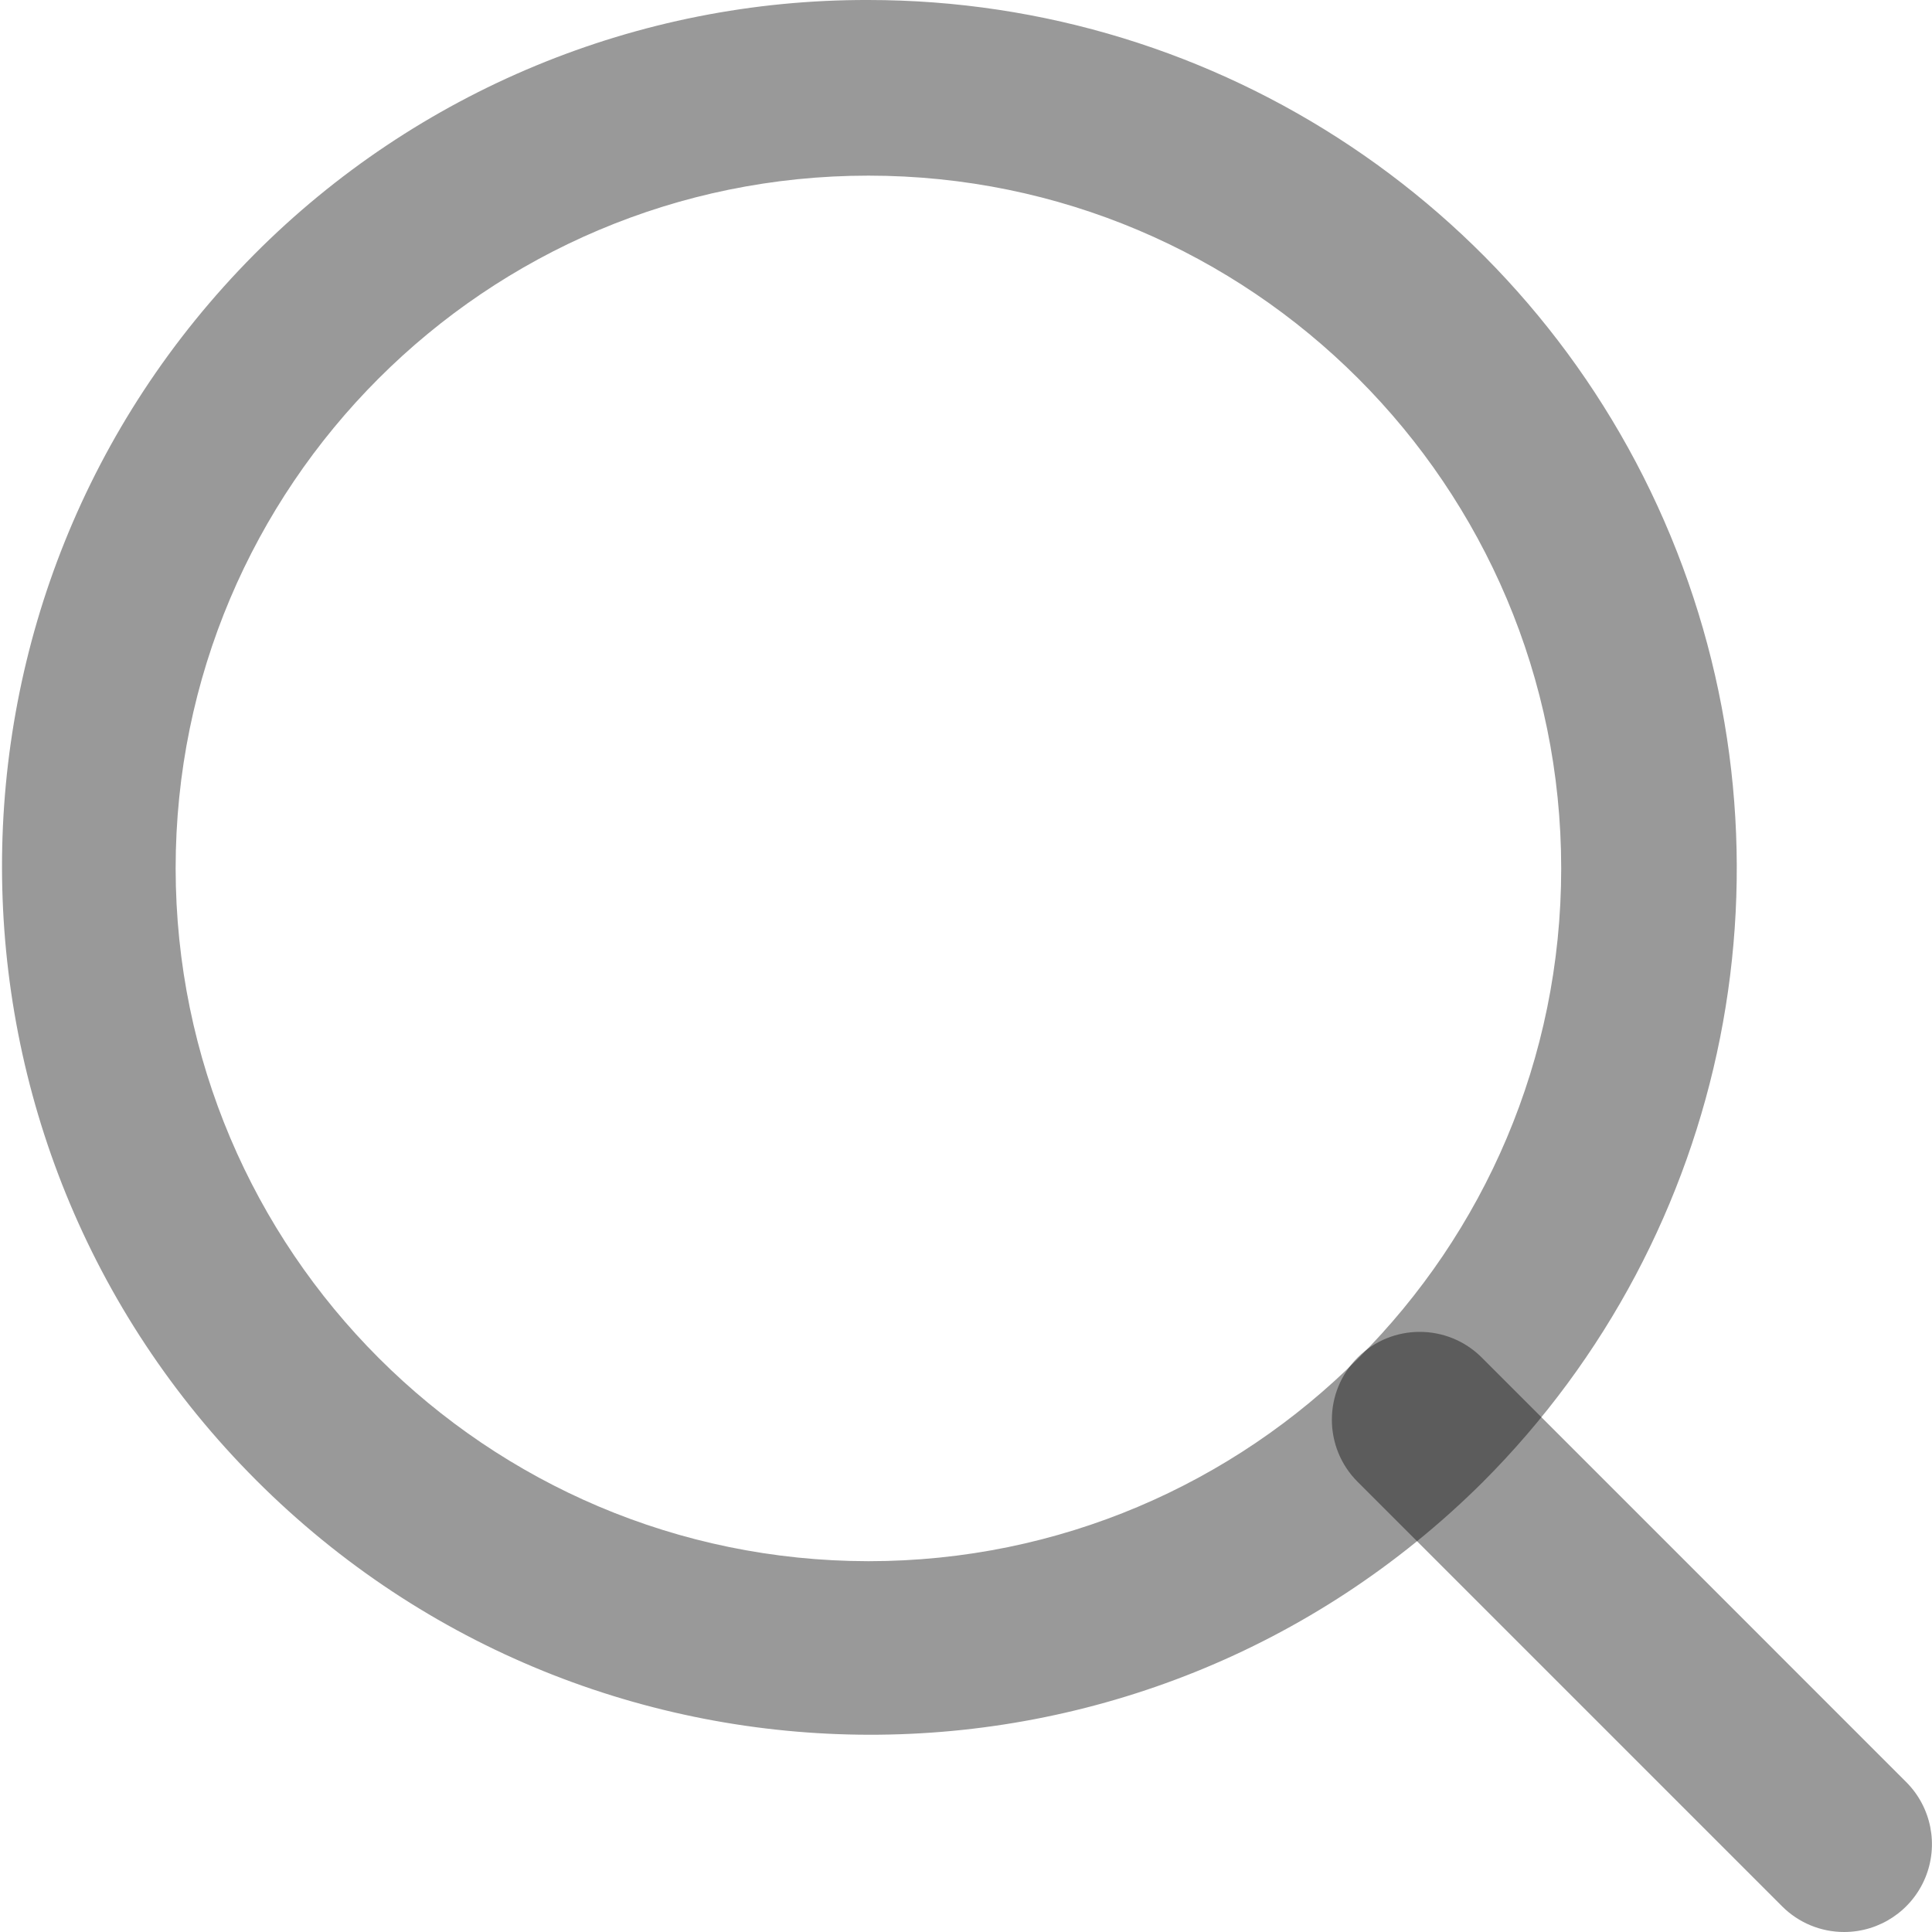
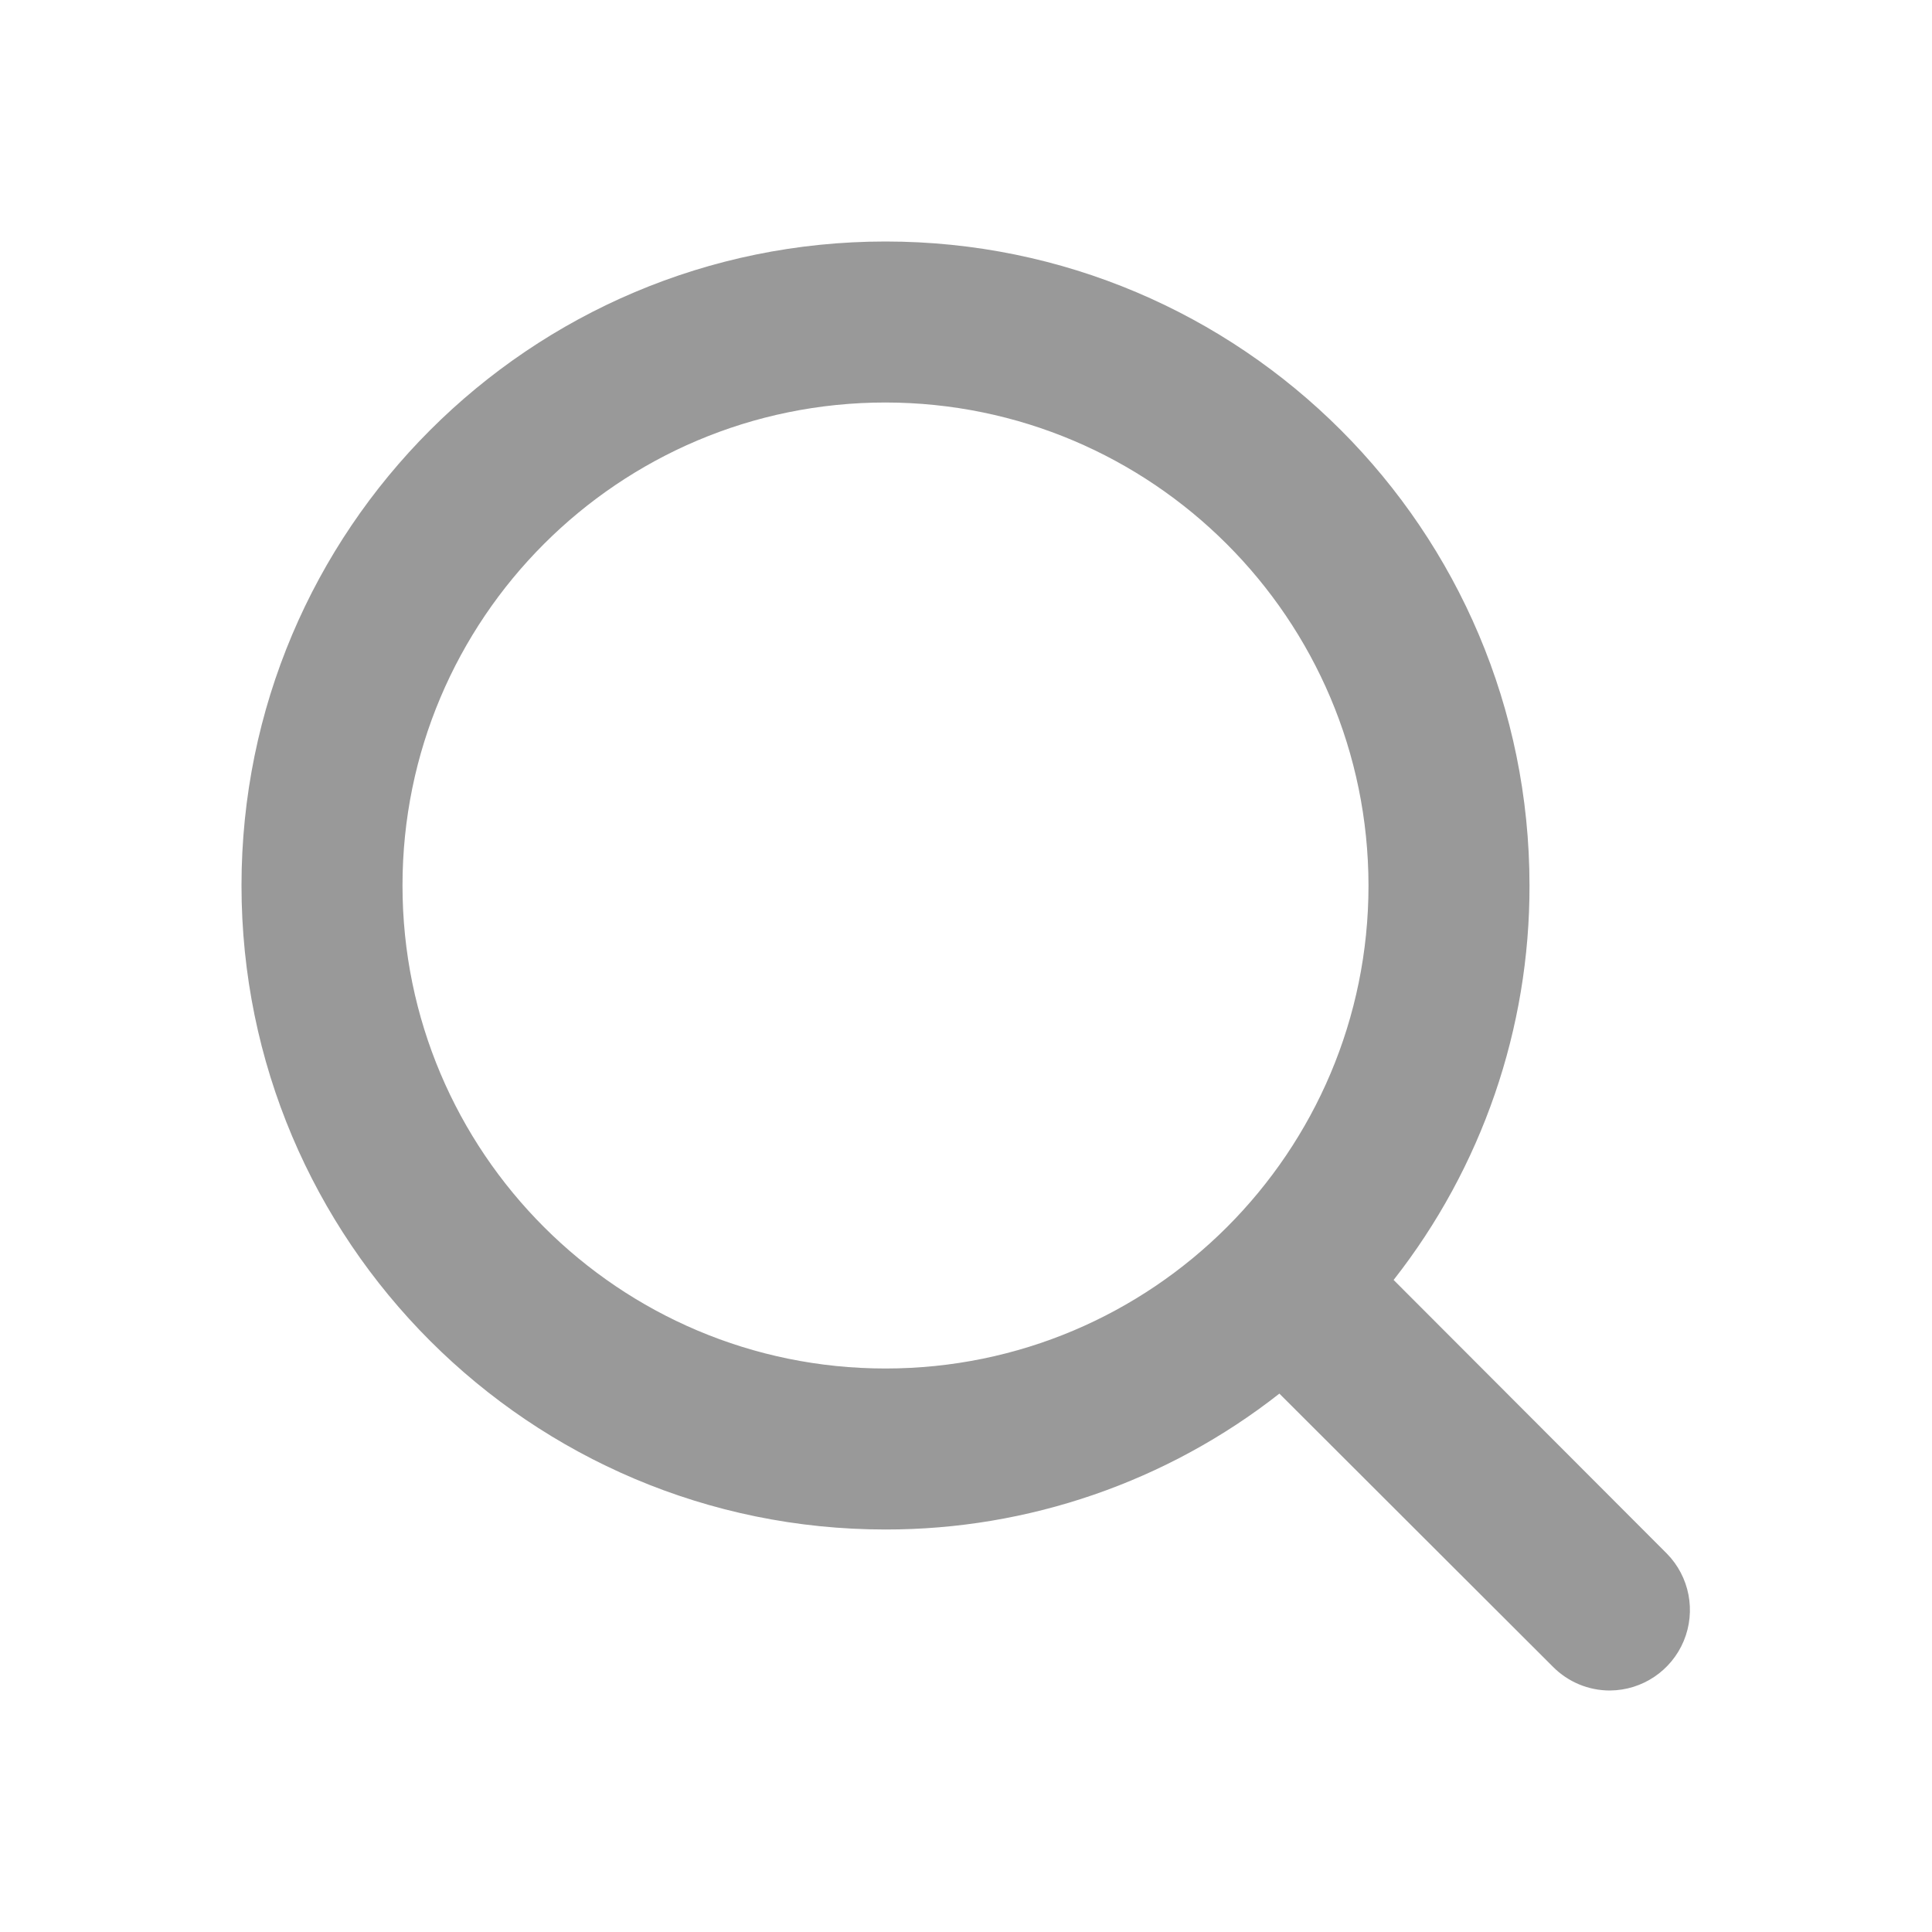
- <svg xmlns="http://www.w3.org/2000/svg" fill="rgb(0 0 0 / 40%)" width="27.5" height="27.5" viewBox="0 0 27.5 27.5">
-   <g transform="translate(-3.25 -3.25)">
-     <path d="M15.611,3.25a12.361,12.361,0,0,1,8.741,21.1A12.361,12.361,0,0,1,6.87,6.87,12.28,12.28,0,0,1,15.611,3.25Zm0,22.222A9.861,9.861,0,1,0,5.75,15.611,9.872,9.872,0,0,0,15.611,25.472Z" />
-     <path d="M31.017,32.267a1.246,1.246,0,0,1-.884-.366l-6.042-6.042a1.25,1.25,0,0,1,1.768-1.768L31.9,30.133a1.25,1.25,0,0,1-.884,2.134Z" transform="translate(-1.517 -1.517)" />
-   </g>
+ <svg xmlns="http://www.w3.org/2000/svg" width="24" height="24" viewBox="0 0 24 24">
+   <defs>
+     <clipPath id="a">
+       <path d="M17,18a.994.994,0,0,1-.707-.293l-3.4-3.395A7.91,7.91,0,0,1,8,16a8,8,0,1,1,8-8,7.909,7.909,0,0,1-1.688,4.9l3.395,3.4A1,1,0,0,1,17,18ZM8,2a6,6,0,1,0,6,6A6.007,6.007,0,0,0,8,2Z" transform="translate(3 3)" fill="#223345" />
+     </clipPath>
+   </defs>
+   <path d="M17,18a.994.994,0,0,1-.707-.293l-3.4-3.395A7.91,7.91,0,0,1,8,16a8,8,0,1,1,8-8,7.909,7.909,0,0,1-1.688,4.9l3.395,3.4A1,1,0,0,1,17,18ZM8,2a6,6,0,1,0,6,6A6.007,6.007,0,0,0,8,2Z" transform="translate(3 3)" fill="rgb(0 0 0 / 40%)" />
</svg>
